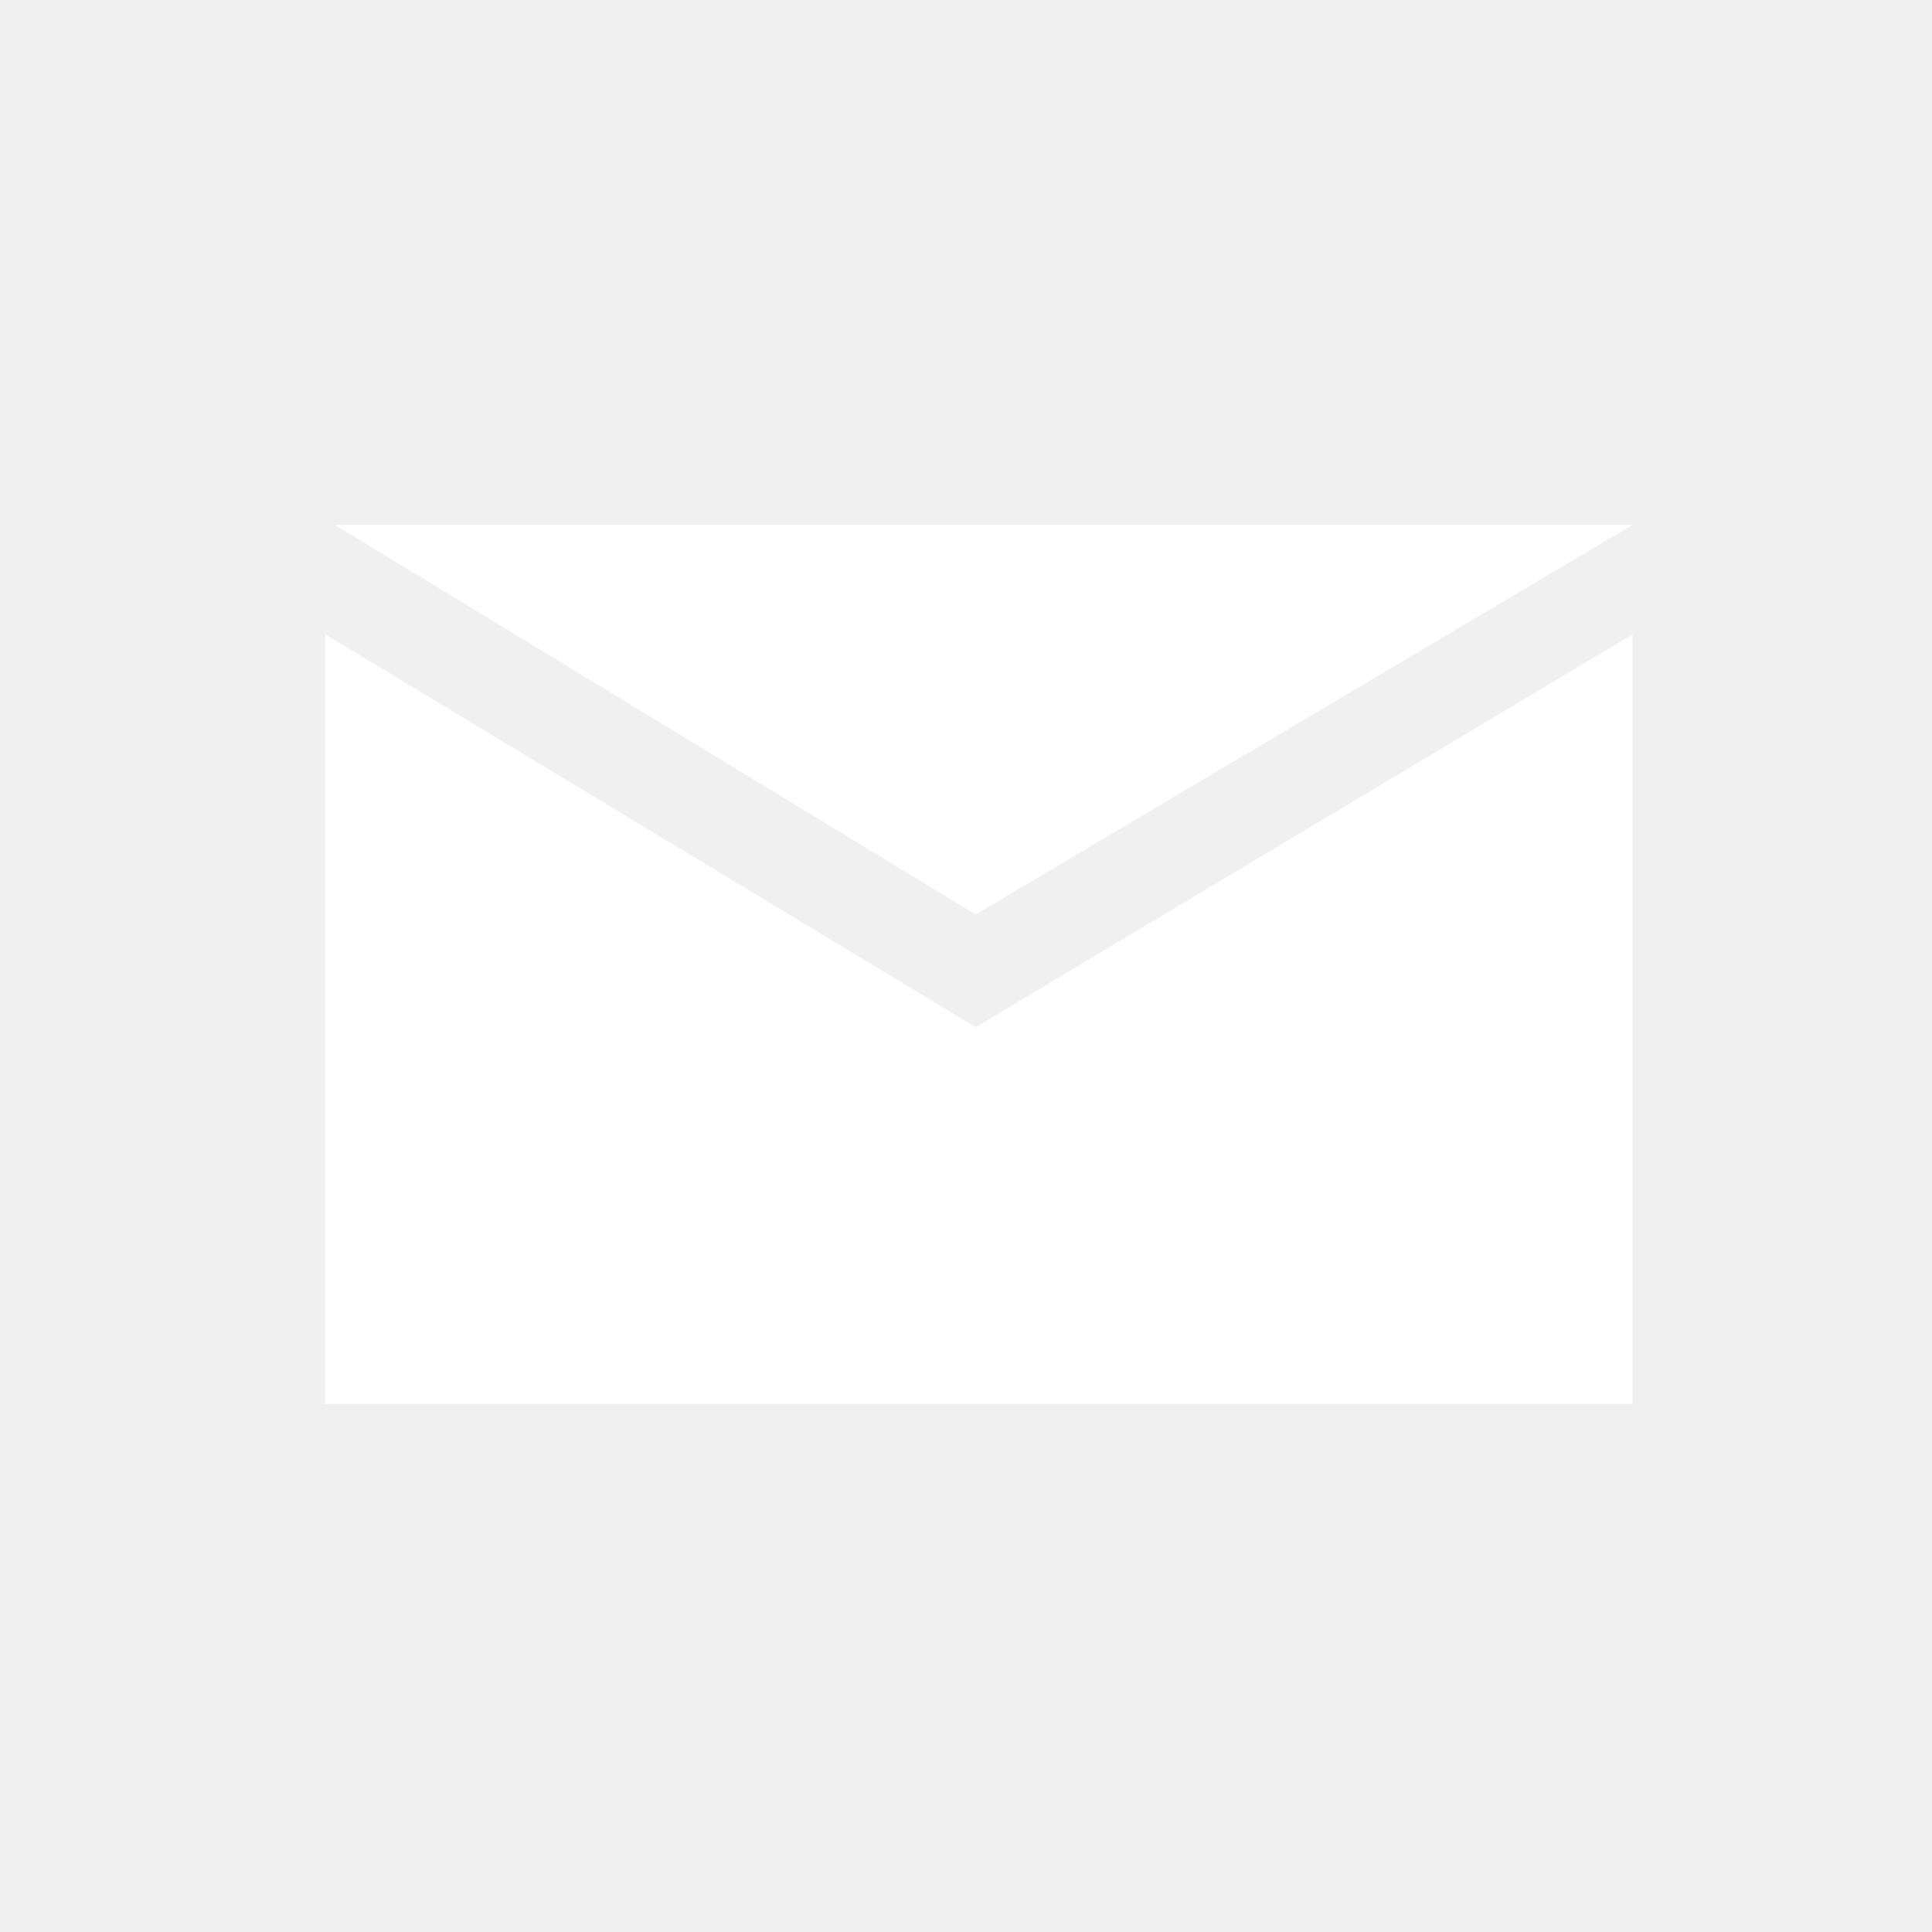
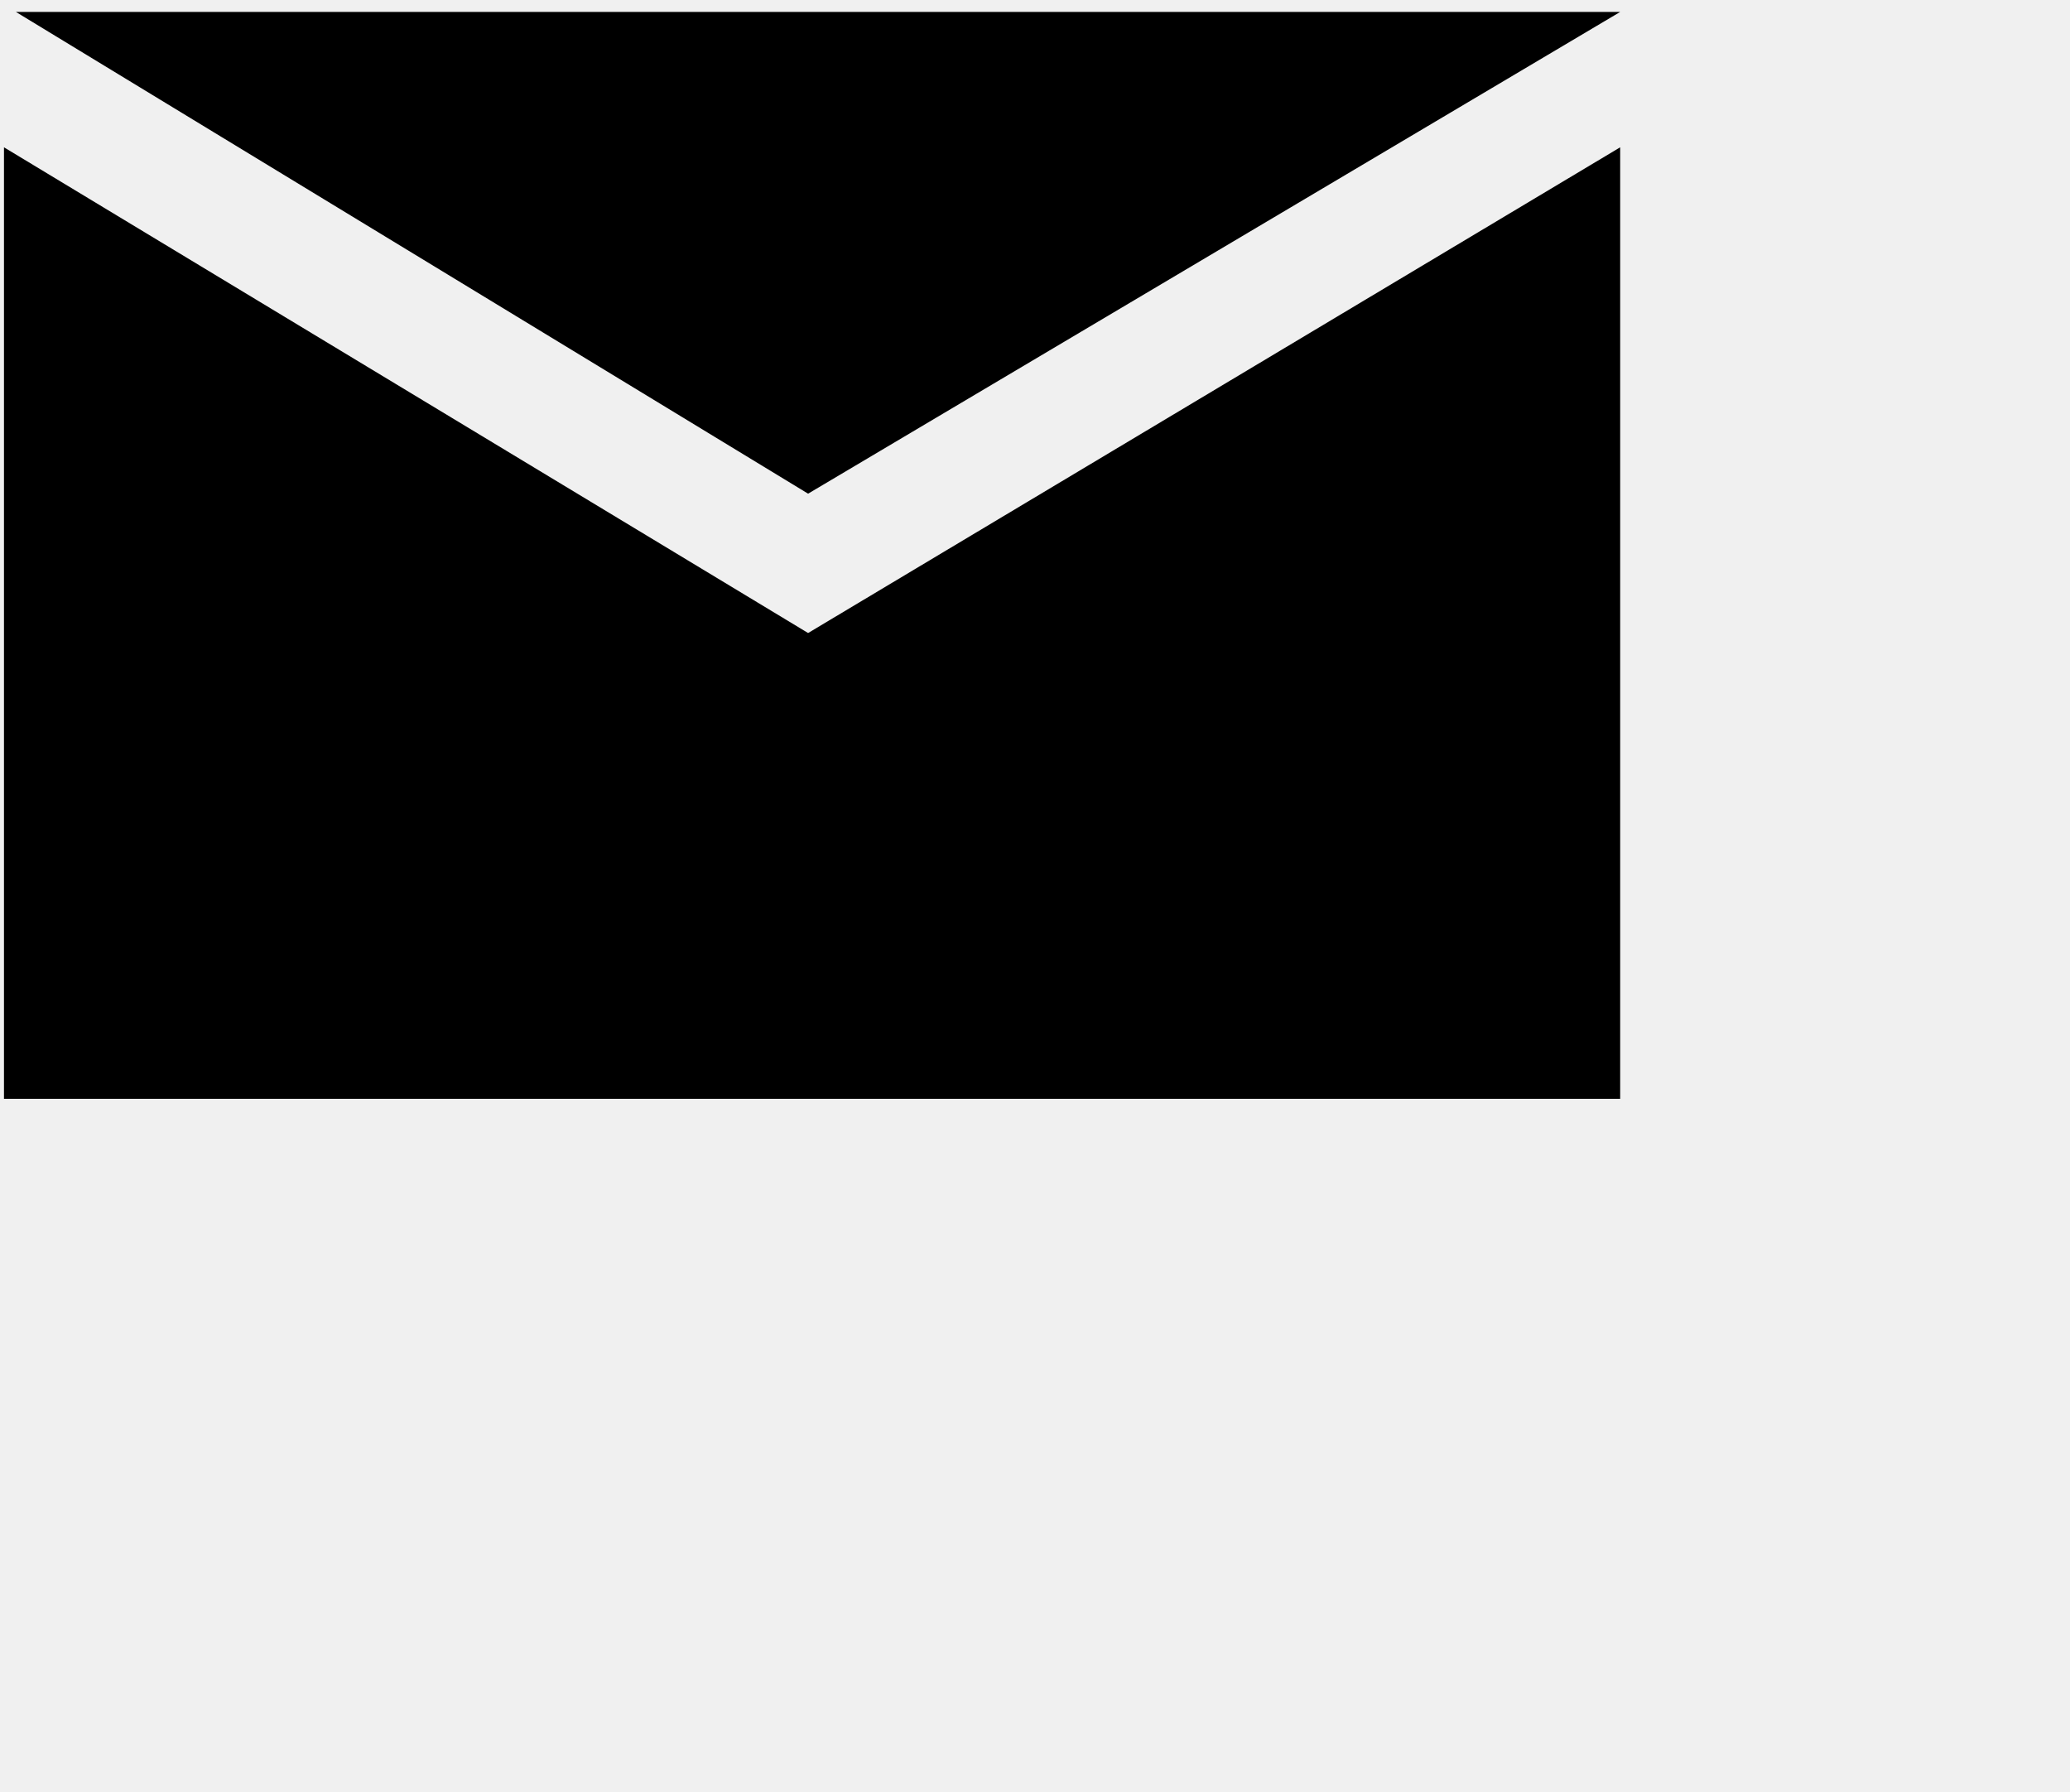
- <svg xmlns="http://www.w3.org/2000/svg" version="1.1" id="Ebene_1" x="0px" y="0px" viewBox="0 0 60 60" enable-background="new 0 0 60 60" xml:space="preserve">
+ <svg xmlns="http://www.w3.org/2000/svg" viewBox="10 16 52 45">
  <g>
-     <polygon fill="#FFFFFF" points="10.4,16.3 30.3,28.4 50.7,16.3  " />
-     <polygon fill="#FFFFFF" points="30.3,31.9 10.1,19.7 10.1,43.6 50.7,43.6 50.7,19.7  " />
+     <polygon fill="currentcolor" points="10.4,16.3 30.3,28.4 50.7,16.3  " />
+     <polygon fill="currentcolor" points="30.3,31.9 10.1,19.7 10.1,43.6 50.7,43.6 50.7,19.7  " />
  </g>
</svg>
